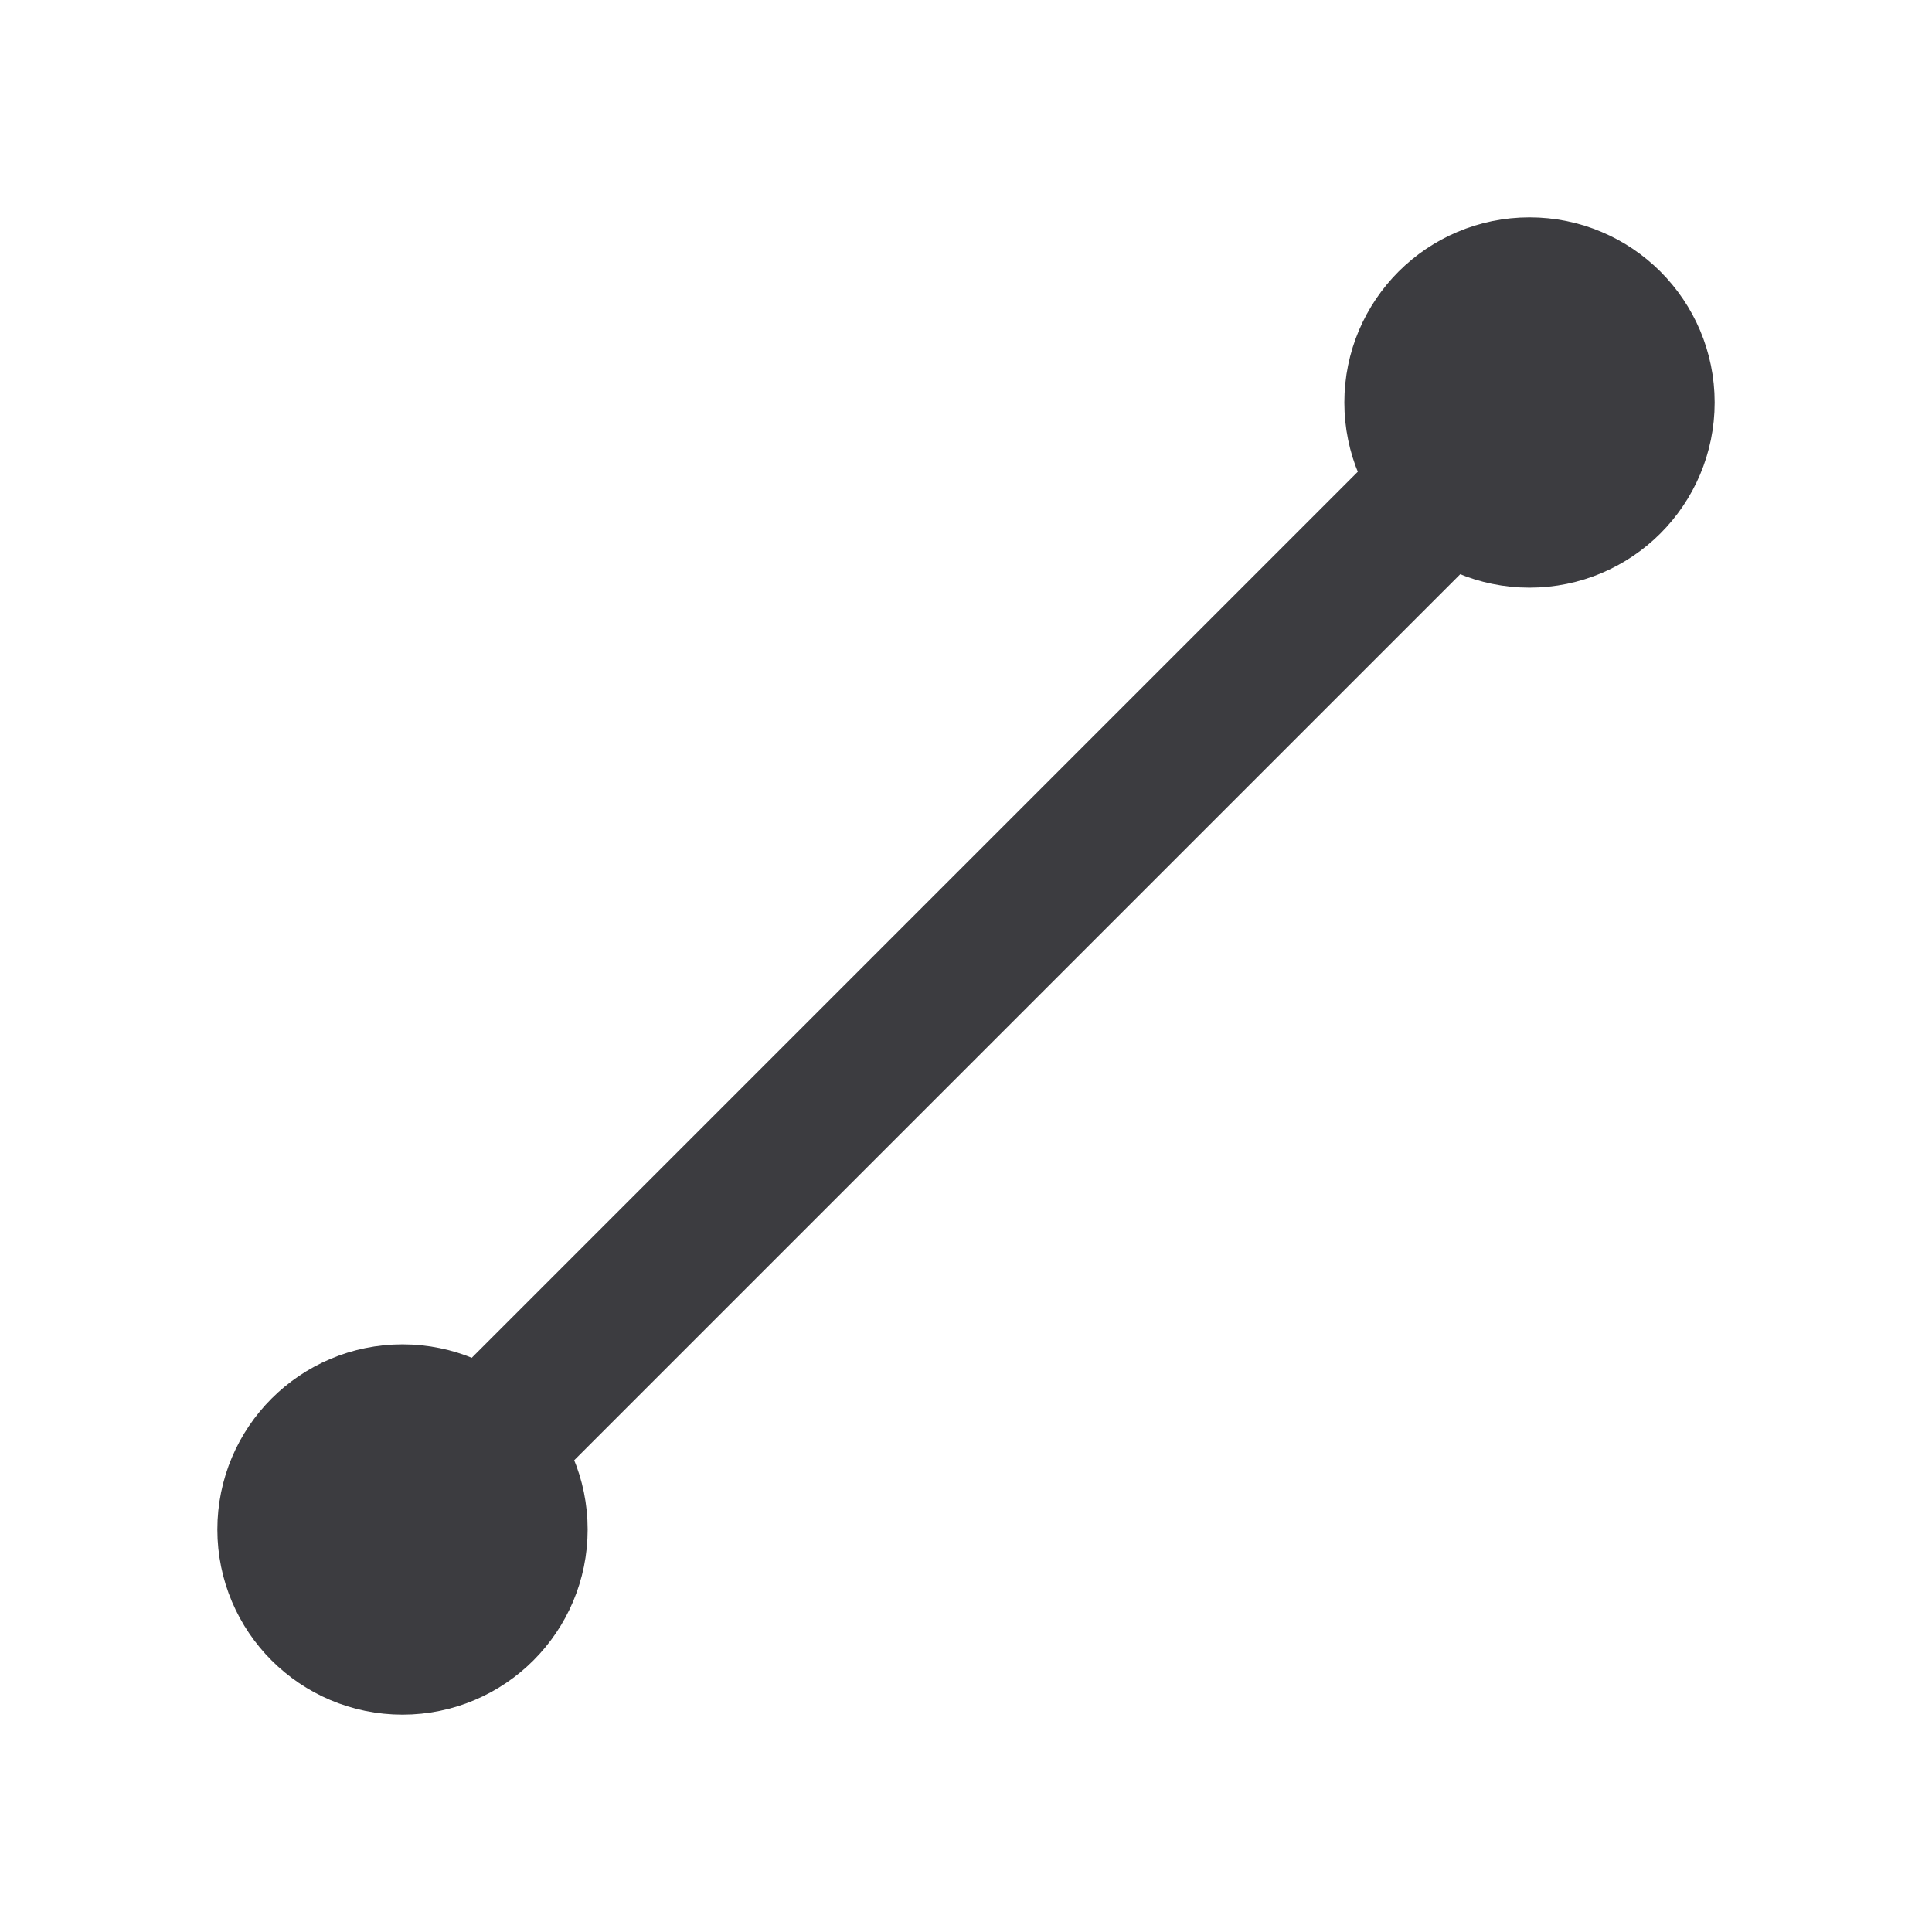
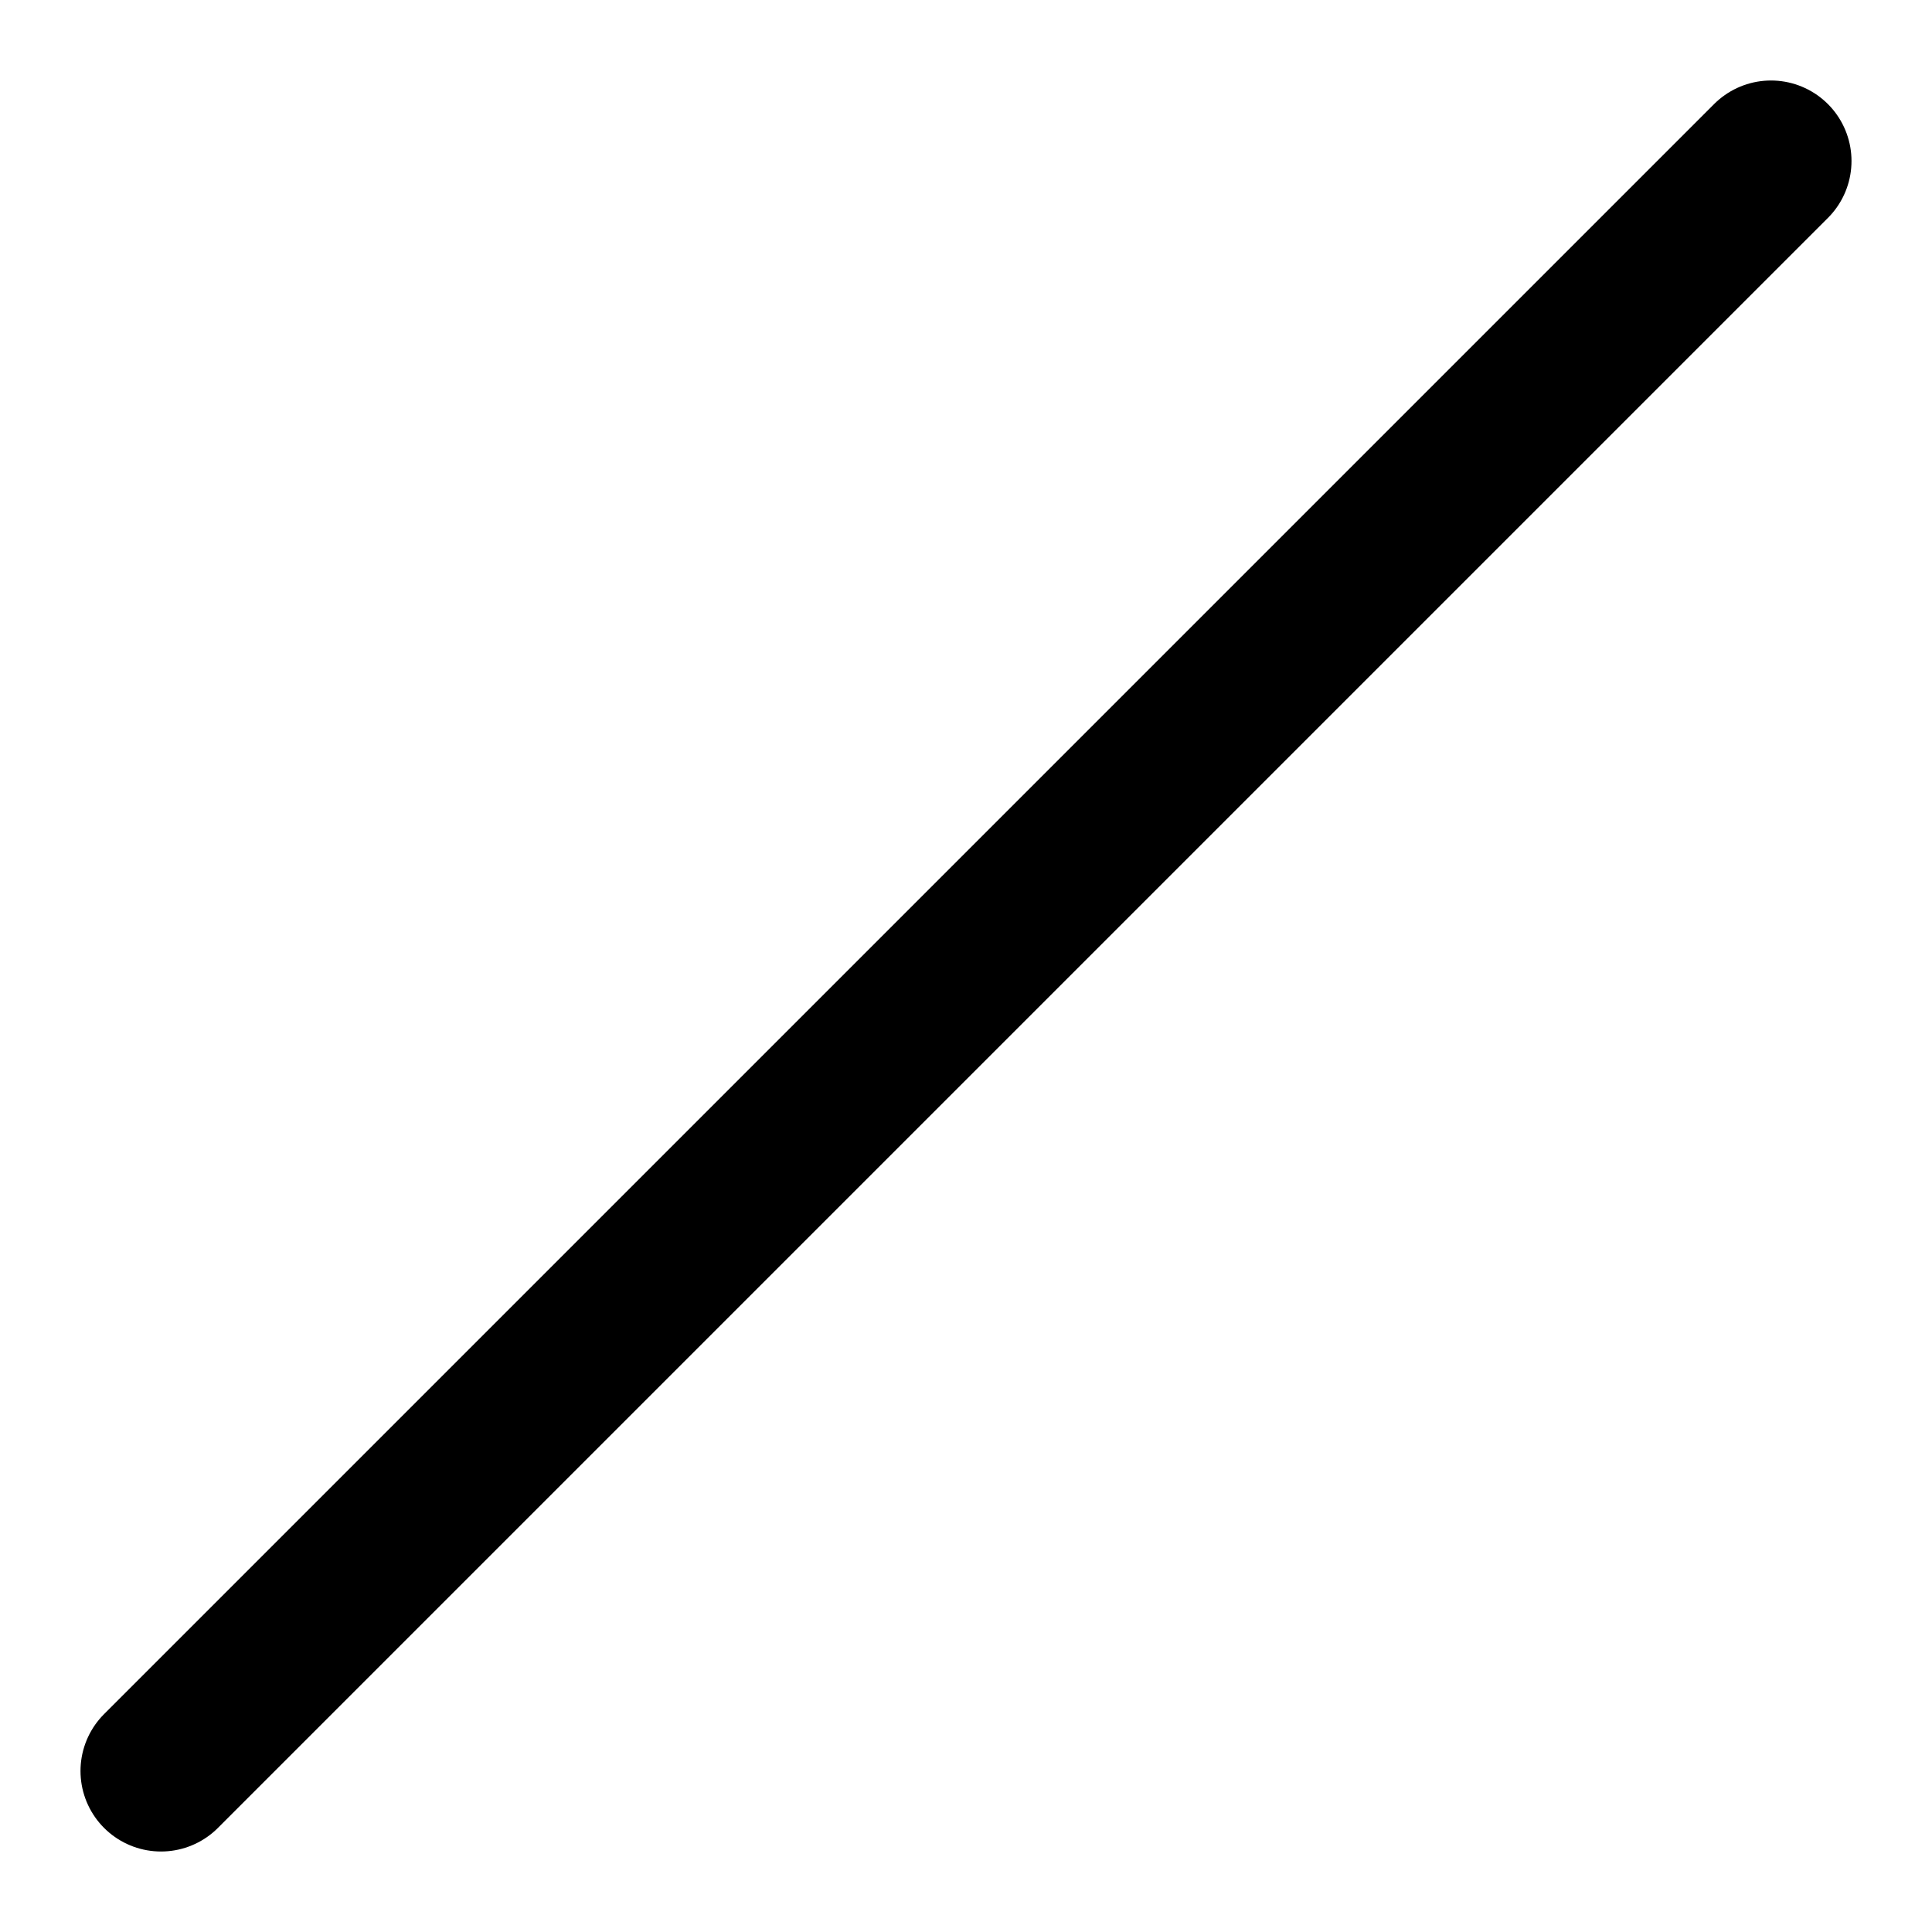
- <svg xmlns="http://www.w3.org/2000/svg" viewBox="0 0 24 24" fill="none" stroke="#3c3c40" stroke-width="1.8" stroke-linecap="round" stroke-linejoin="round">
-   <path d="M5 19L19 5" />
-   <circle cx="5" cy="19" r="1.4" fill="#3c3c40" />
-   <circle cx="19" cy="5" r="1.4" fill="#3c3c40" />
+ <svg xmlns="http://www.w3.org/2000/svg" class="lucide lucide-slash" width="24" height="24" viewBox="0 0 24 24" fill="none" stroke="currentColor" stroke-width="2" stroke-linecap="round" stroke-linejoin="round">
+   <path d="M22 2 2 22" />
</svg>
